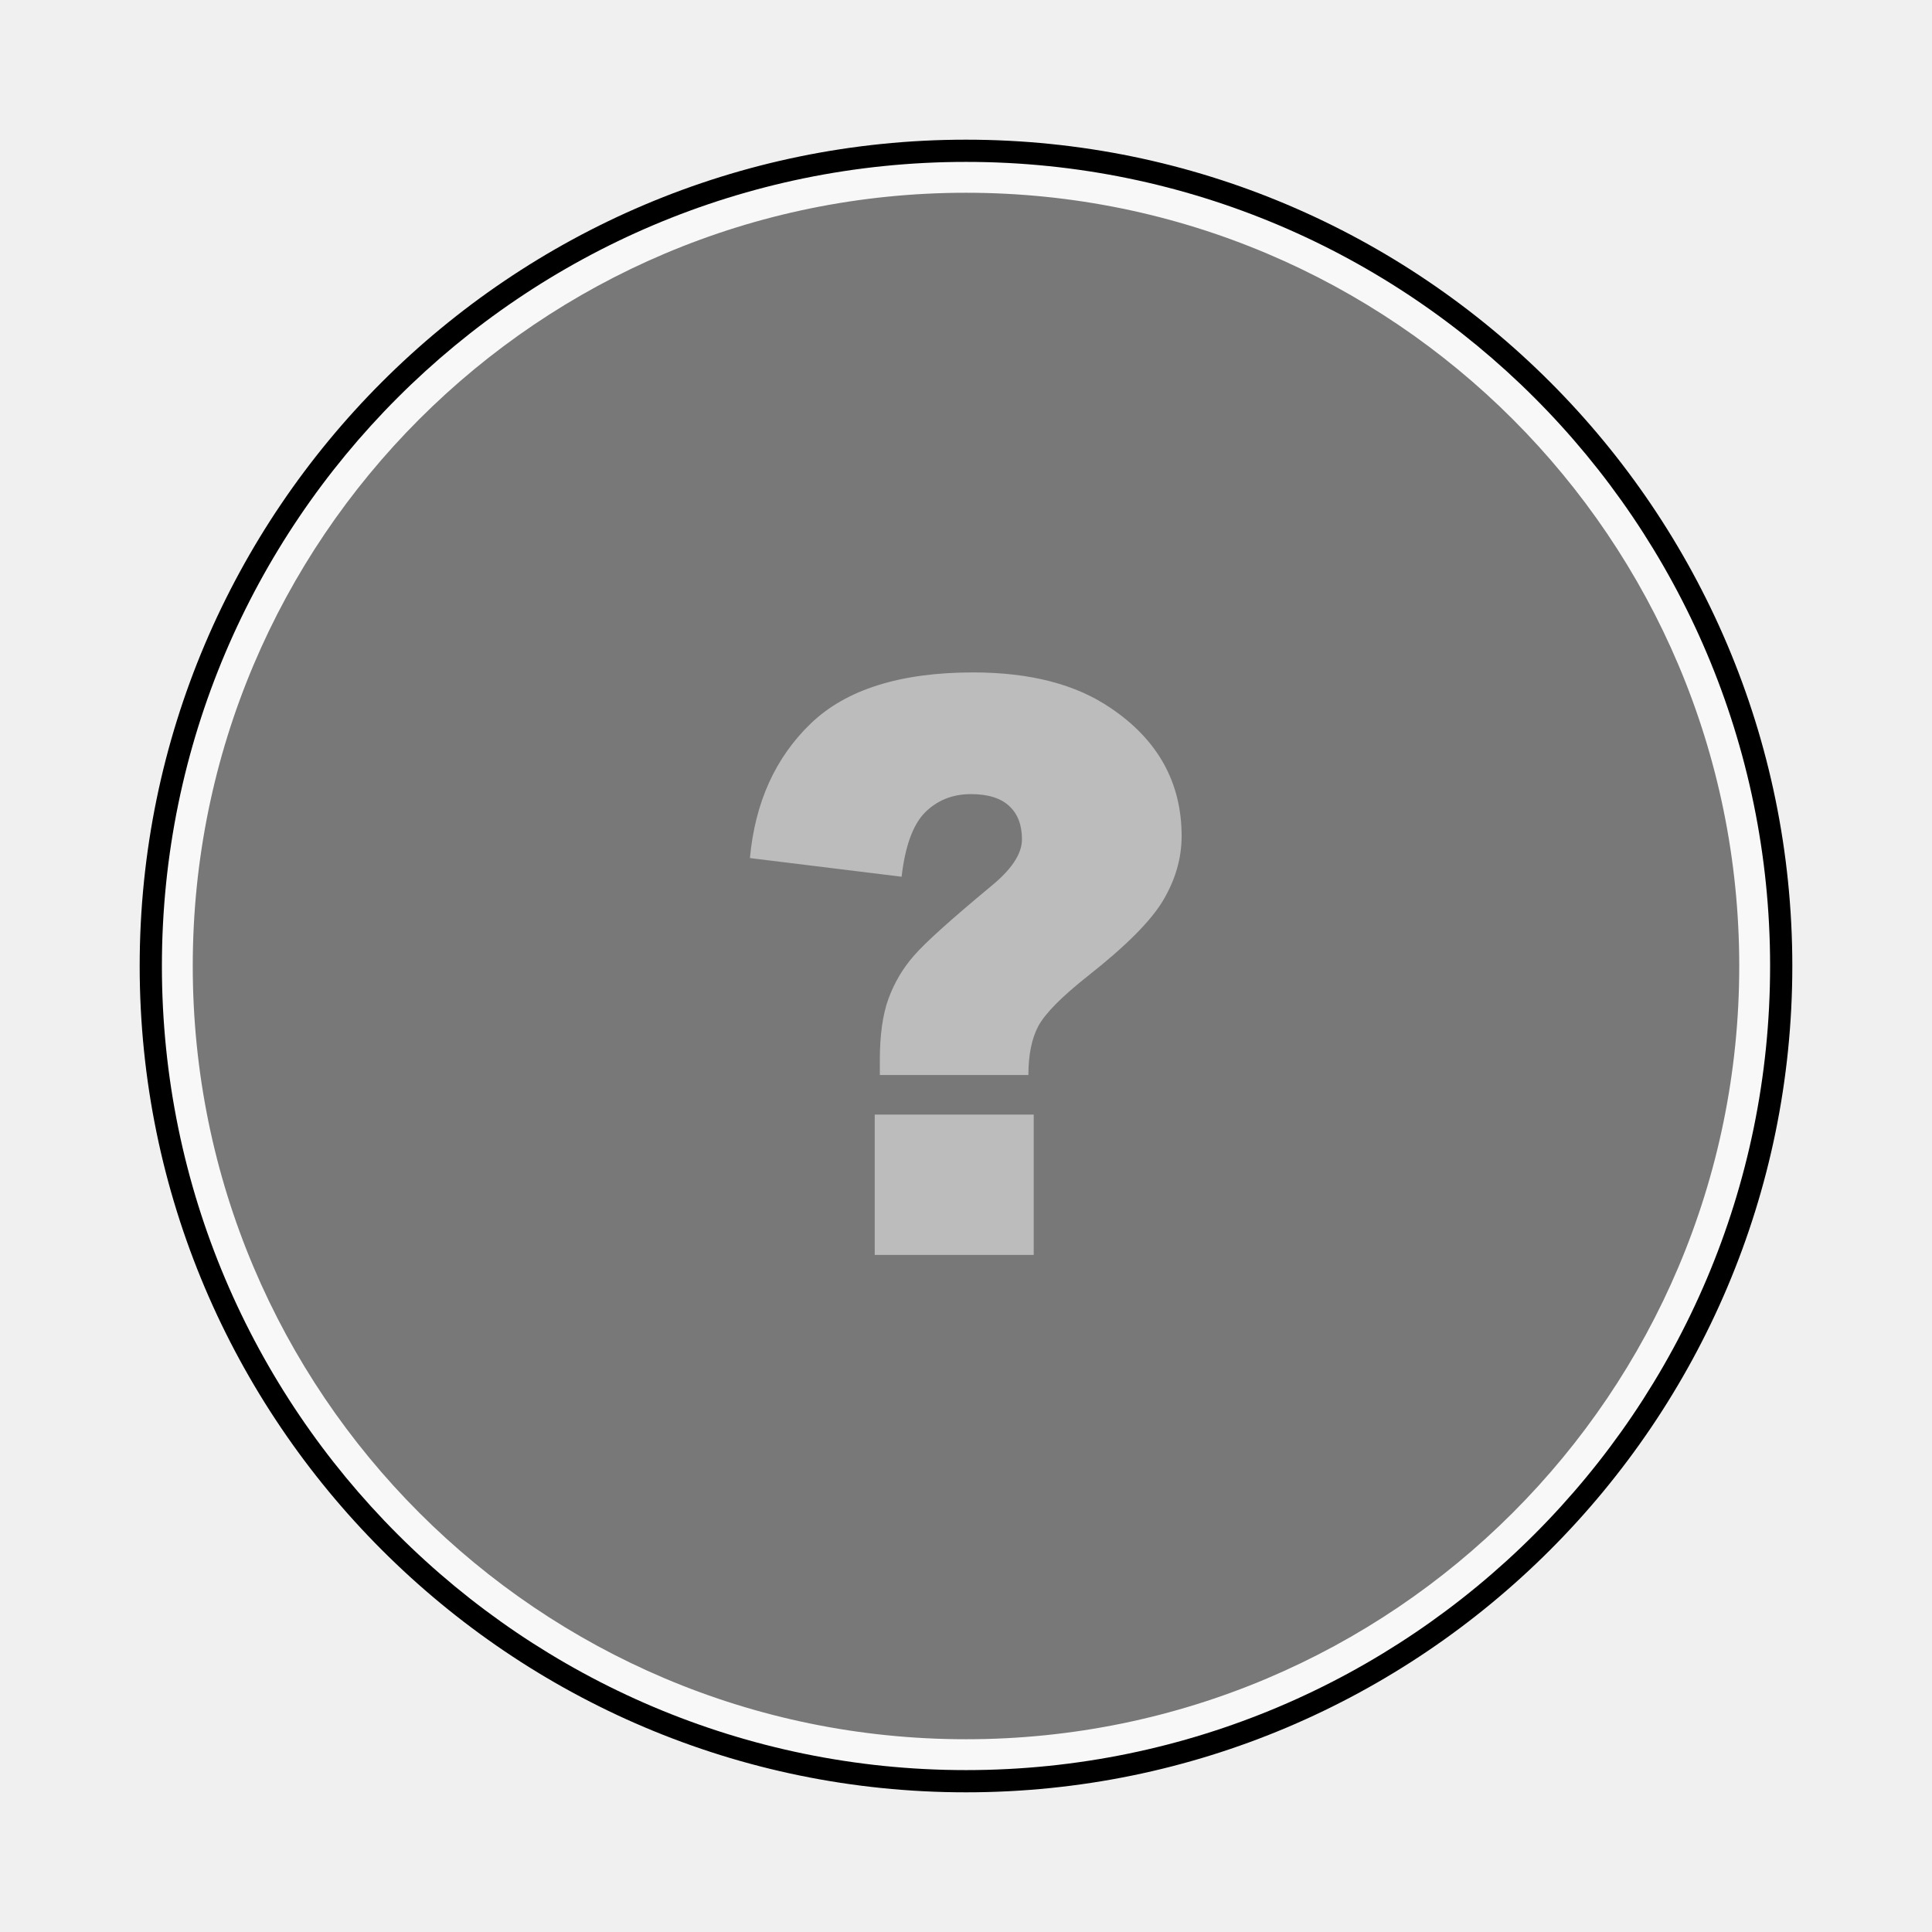
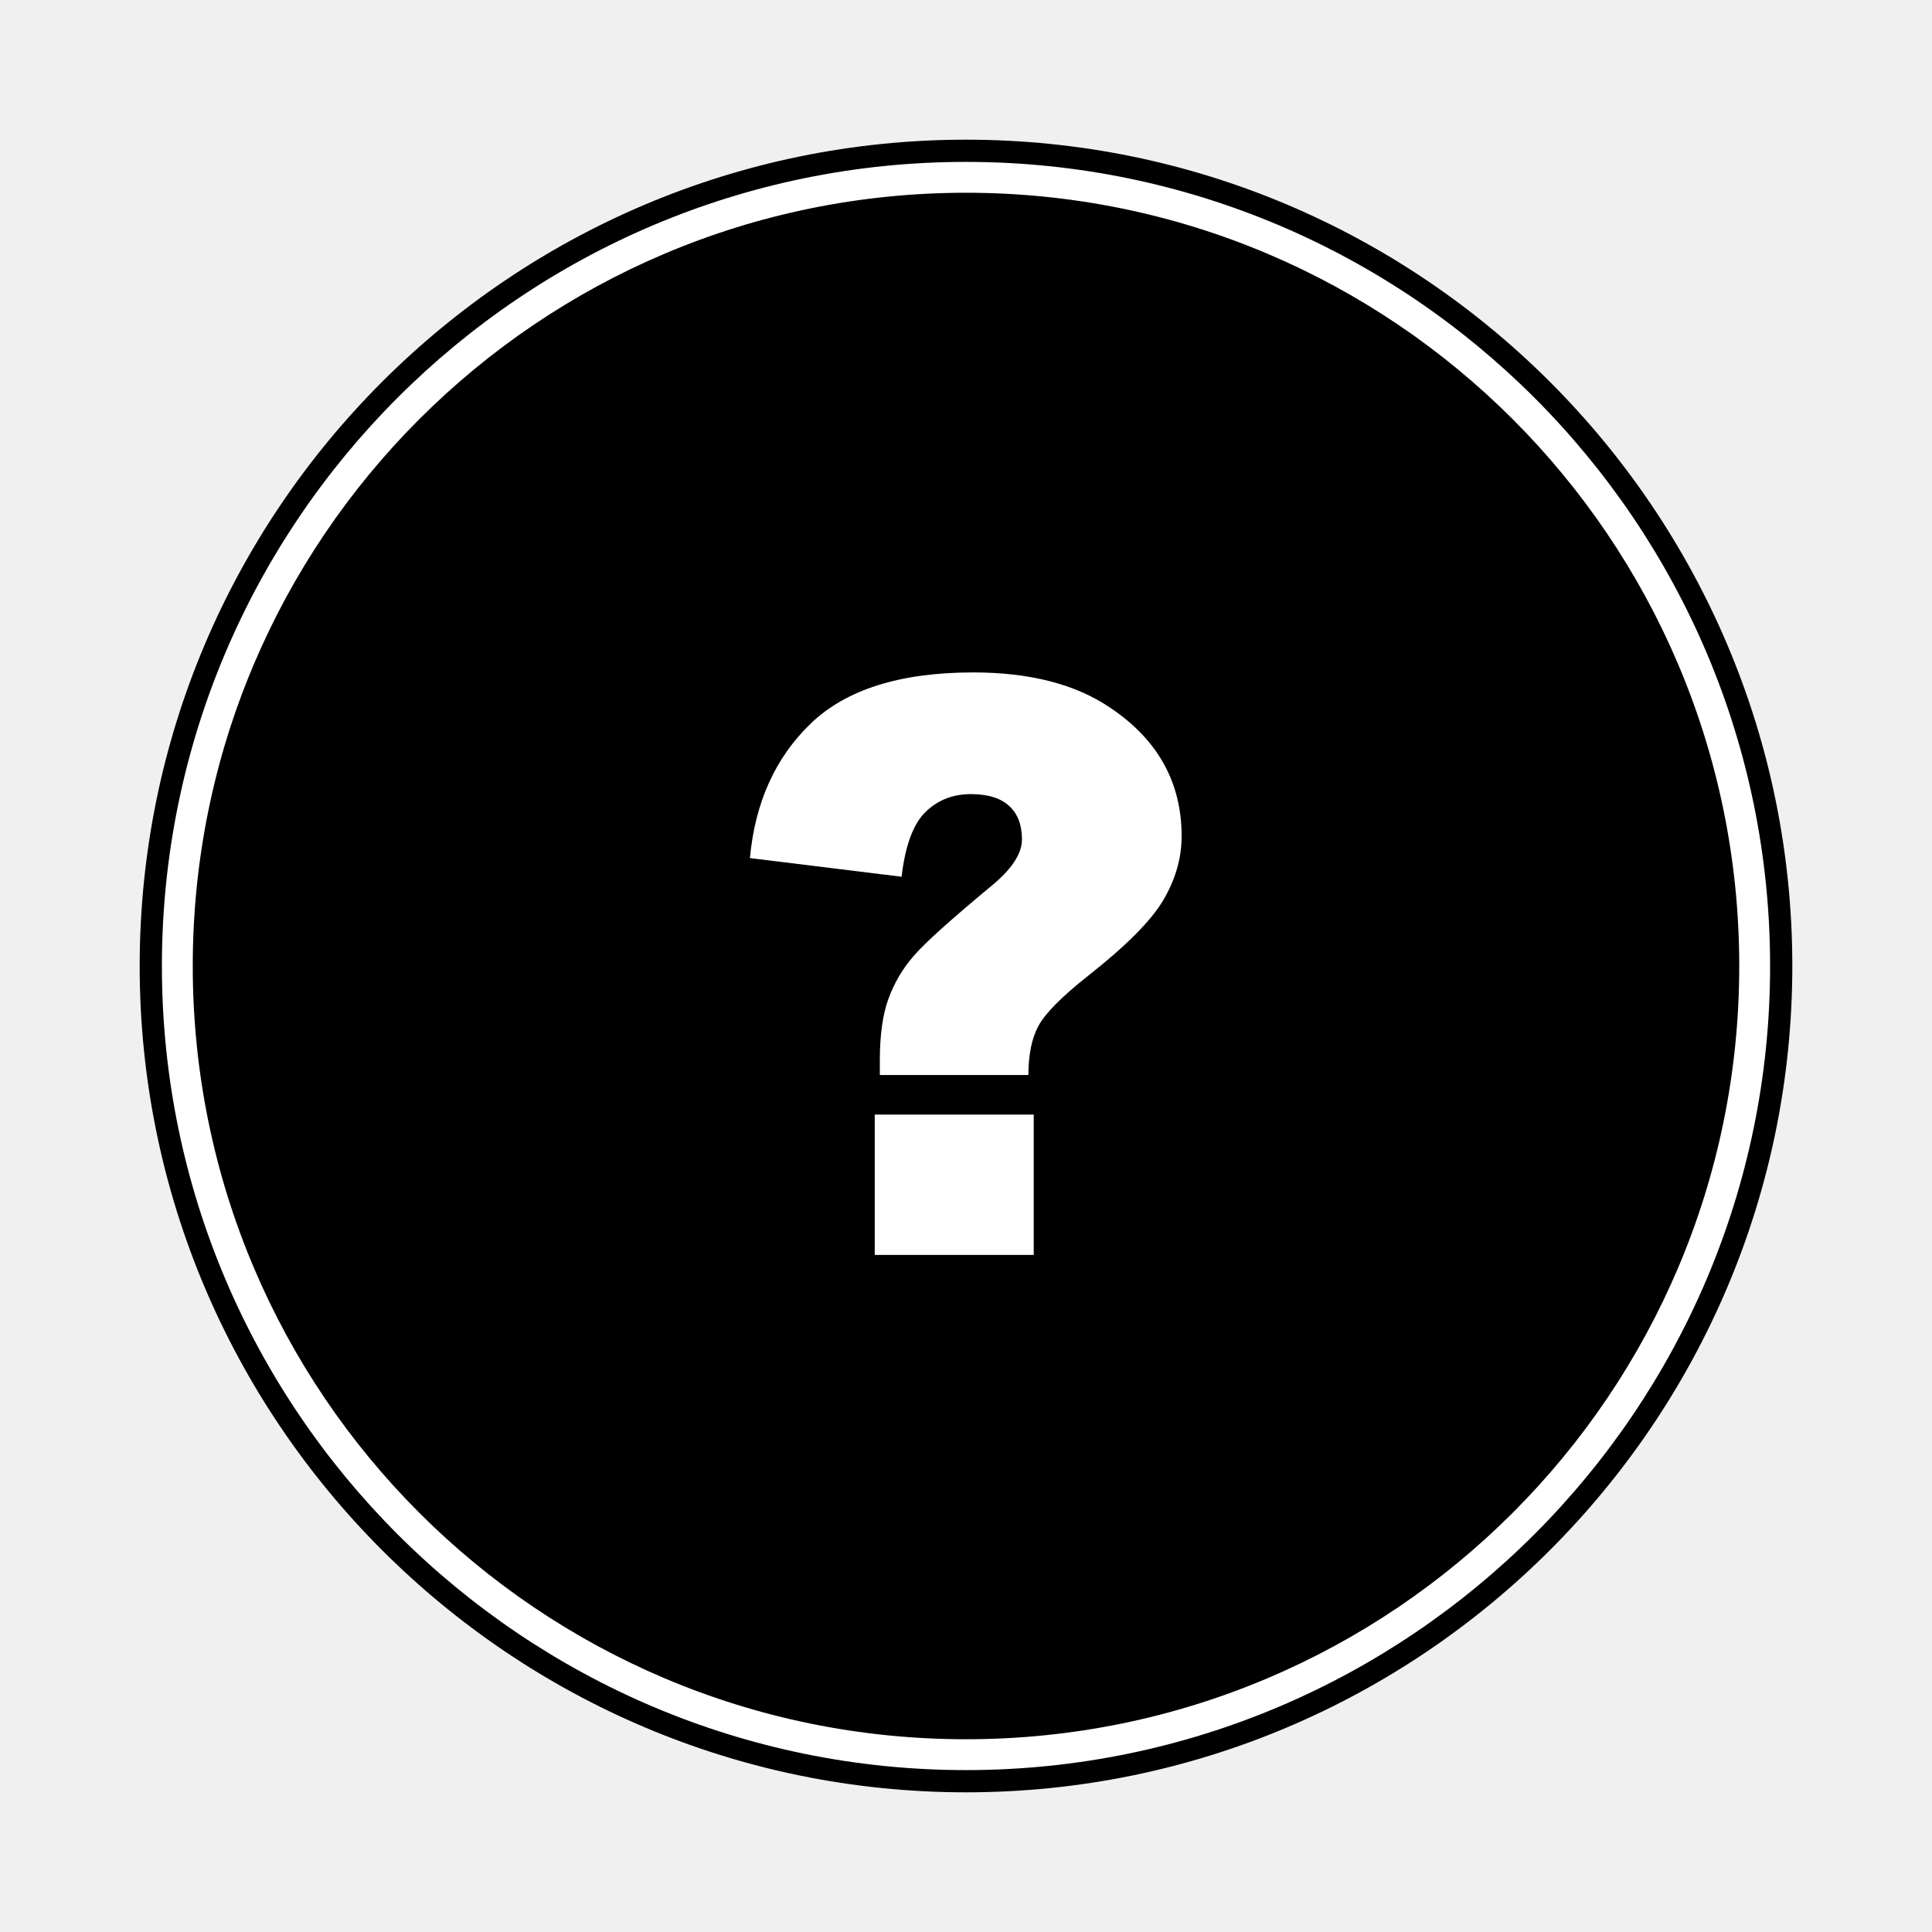
<svg xmlns="http://www.w3.org/2000/svg" version="1.1" id="Слой_1" x="0px" y="0px" viewBox="0 0 87 87" style="enable-background:new 0 0 87 87;" xml:space="preserve">
  <style type="text/css">
- 	.st0{opacity:0.5;}
+ 	.st0{opacity:1;}
	.st1{fill:#FFFFFF;}
- 	.st2{opacity:0.5;fill:#FFFFFF;}
+ 	.st2{opacity:1;fill:#FFFFFF;}
	.st3{fill:url(#SVGID_00000154413755808204339280000011294830959768692405_);}
	.st4{fill:#C77618;}
	.st5{fill:url(#SVGID_00000029726784666910761780000002874604660899591069_);}
	.st6{fill:url(#SVGID_00000144307029633705069040000012731937999329167778_);}
	.st7{fill:url(#SVGID_00000019671019779986974060000011058616193025405073_);}
	.st8{opacity:0.5;fill:#00D405;}
	.st9{fill:url(#SVGID_00000059303530052702250180000011842457954534470807_);}
	.st10{fill:url(#SVGID_00000071523709478157896280000006781252685639861174_);}
	.st11{fill:url(#SVGID_00000039131647126981633500000007268000458707038397_);}
	.st12{fill:#2E4593;}
	.st13{fill:#FCF5FF;}
	.st14{fill:#F42525;}
	.st15{opacity:0.61;}
	.st16{opacity:0.26;}
	.st17{opacity:0.45;}
	.st18{fill:#FFFFFF;stroke:#000000;stroke-miterlimit:10;}
	.st19{fill:#28292B;}
	.st20{fill:#FFF915;}
	.st21{fill:#DD3131;}
	.st22{fill:#E53030;}
	.st23{fill:#25BBEF;}
	.st24{fill:#E83434;}
	.st25{fill:#9E1C29;}
	.st26{fill:#000101;}
	.st27{fill:#C4B130;}
	.st28{fill:#408F6E;}
	.st29{fill:#3D5BA9;}
	.st30{fill:#CBCACA;}
	.st31{fill:#C0B531;}
	.st32{fill:#CB414D;}
	.st33{fill:#DE6BA9;}
	.st34{fill:#F6D491;}
	.st35{fill:#4653A4;}
	.st36{fill:#FF9A15;}
	.st37{fill:#37AA41;}
	.st38{fill:#2D3A8E;}
	.st39{fill:#DB2E2E;}
	.st40{fill:#17B3DD;}
	.st41{fill:url(#SVGID_00000055709272737366461320000007650966281875823261_);}
	.st42{fill:url(#SVGID_00000010308493944466549120000004760000953409712033_);}
	.st43{fill:url(#SVGID_00000178922358528507634450000017253872930224382138_);}
	.st44{fill:url(#SVGID_00000180335406507379933070000018293826196649023423_);}
	.st45{fill:url(#SVGID_00000082354717335931825930000003880950403892194947_);}
	.st46{fill:url(#SVGID_00000125566378290499525670000009089843528445475206_);}
	.st47{fill:url(#SVGID_00000152965075481183701630000017985439585981778057_);}
	.st48{fill:url(#SVGID_00000062900586168037882930000017235011416197826221_);}
	.st49{fill:url(#SVGID_00000092447813695433234520000015948808111411146154_);}
	.st50{fill:url(#SVGID_00000044156054313748215690000018136522085028440720_);}
	.st51{fill:url(#SVGID_00000154427126330676651710000008944991201259569558_);}
	.st52{fill:url(#SVGID_00000159439981147304334790000012384179277834383789_);}
	.st53{fill:url(#SVGID_00000161590740182104374920000005348279418364748430_);}
	.st54{fill:url(#SVGID_00000124881752835221722770000016170633501599835322_);}
	.st55{fill:url(#SVGID_00000158728300576342955040000004753407111108970666_);}
	.st56{fill:url(#SVGID_00000163773626950662379520000001274478223022080143_);}
	.st57{fill:url(#SVGID_00000037684322346455457260000007935917802585362833_);}
	.st58{fill:url(#SVGID_00000014610593680541984080000003914383035976075160_);}
	.st59{fill:url(#SVGID_00000166663338961982538260000009674578237064804765_);}
	.st60{fill:url(#SVGID_00000006698318593595643430000002527311113711230349_);}
	.st61{fill:url(#SVGID_00000022535624241968679510000000843728441353297805_);}
	.st62{fill:url(#SVGID_00000063616219609958914620000011196208114253549480_);}
	.st63{fill:url(#SVGID_00000163778498864755067340000014252141219631944853_);}
	.st64{fill:#FFEF00;}
	.st65{fill:url(#SVGID_00000101067102195259223850000001803750615584925611_);}
	.st66{fill:url(#SVGID_00000036967324354505093220000015935001301873699000_);}
	.st67{fill:url(#SVGID_00000083787083703087711340000018203281446046394544_);}
	.st68{fill:url(#SVGID_00000083767137169923947810000009435562343195548311_);}
	.st69{fill:url(#SVGID_00000103255716918097912110000000648990474534750137_);}
	.st70{fill:url(#SVGID_00000042003249511525102410000004286612636182962562_);}
	.st71{fill:url(#SVGID_00000040553386646443592000000014519417237505388448_);}
	.st72{fill:url(#SVGID_00000089576533319519403760000015376467299176468654_);}
	.st73{fill:url(#SVGID_00000148637977181946541430000007774454792911526058_);}
	.st74{fill:url(#SVGID_00000164516219391895685700000000104496434460871315_);}
	.st75{fill:url(#SVGID_00000166674483689891662230000003484810402410816954_);}
	.st76{fill:url(#SVGID_00000172424534743945238760000012136665149320923264_);}
	.st77{fill:url(#SVGID_00000148632639370091463720000003346753356043746234_);}
	.st78{fill:url(#SVGID_00000150097537248633066510000009754962927688351617_);}
	.st79{fill:url(#SVGID_00000047742775025477797070000005118417587016521869_);}
	.st80{fill:url(#SVGID_00000126320713333682720370000000695368128047476883_);}
	.st81{fill:url(#SVGID_00000157997964992379470400000014848363100990823319_);}
	.st82{fill:url(#SVGID_00000174577164443010675990000000756958233809191073_);}
	.st83{fill:url(#SVGID_00000170268364994300523600000003442227052203836555_);}
	.st84{fill:url(#SVGID_00000032627925706996549050000016990480158808222850_);}
	.st85{fill:url(#SVGID_00000153696240393892350000000002335591991211612570_);}
	.st86{fill:url(#SVGID_00000162321965222815535930000002068359780491633312_);}
	.st87{fill:url(#SVGID_00000170273923725049105680000012297812669044661920_);}
	.st88{fill:url(#SVGID_00000005957660087531968760000013349730553941465997_);}
	.st89{fill:url(#SVGID_00000107567499139687684190000000342716956085154947_);}
	.st90{fill:url(#SVGID_00000109751755487387864520000001450915006406311580_);}
	.st91{fill:url(#SVGID_00000007399024714401494100000003760813573275338418_);}
	.st92{fill:url(#SVGID_00000019670545675341048680000013720731162357924003_);}
	.st93{fill:url(#SVGID_00000148662133738929516600000010303639323662815135_);}
	.st94{fill:url(#SVGID_00000067230524441809974090000000122765344877698481_);}
	.st95{fill:url(#SVGID_00000072980494306125807270000017421916275132617397_);}
	.st96{fill:url(#SVGID_00000047036065377723456560000000348071722265705133_);}
	.st97{fill:url(#SVGID_00000072981971452043894600000000048963056300756410_);}
	.st98{fill:url(#SVGID_00000062168451180640026420000008738170770838218395_);}
	.st99{fill:url(#SVGID_00000145754545186750285500000001812274385309491081_);}
	.st100{fill:url(#SVGID_00000178924375259334505470000014865111415566814910_);}
	.st101{fill:url(#SVGID_00000022538543516525603320000011943393454375934341_);}
	.st102{fill:url(#SVGID_00000160186626886051388390000005651478208684892071_);}
	.st103{fill:url(#SVGID_00000066495660684286877340000018385574908069383296_);}
	.st104{fill:url(#SVGID_00000095300153090190112480000000497865929503417235_);}
	.st105{fill:url(#SVGID_00000126287130833529301640000017201410939911763121_);}
	.st106{fill:url(#SVGID_00000012438214563183530960000014365662878515782810_);}
	.st107{fill:url(#SVGID_00000082369979255772925790000012749951479870759330_);}
	.st108{fill:url(#SVGID_00000085229016224512124430000015426746563546950549_);}
	.st109{fill:url(#SVGID_00000114754689816366976000000016885247668490613181_);}
	.st110{fill:url(#SVGID_00000086663216241613006600000014564939153211622820_);}
	.st111{fill:url(#SVGID_00000183210401570105815820000015563466607022767509_);}
	.st112{fill:url(#SVGID_00000080915165941863219560000005544139874140193713_);}
	.st113{fill:url(#SVGID_00000047056764231155214000000003222453356633833376_);}
	.st114{fill:url(#SVGID_00000183217881171032260460000006845232165331685040_);}
	.st115{fill:url(#SVGID_00000019680686214835280960000010750224482103233457_);}
	.st116{fill:url(#SVGID_00000176733209091702926920000014119795831081209510_);}
	.st117{fill:url(#SVGID_00000101085596452281369330000001529241631633390010_);}
	.st118{fill:url(#SVGID_00000150081532000148466030000014887971098594075302_);}
	.st119{fill:url(#SVGID_00000029025821158225410680000007130375374401184389_);}
	.st120{fill:url(#SVGID_00000130633061888247612880000010509533895013705348_);}
	.st121{fill:url(#SVGID_00000033346107271225255870000011293462324074949285_);}
	.st122{fill:url(#SVGID_00000121273881976296723810000008892326002665527454_);}
	.st123{fill:url(#SVGID_00000178191100929653098120000007755468448596715421_);}
	.st124{fill:url(#SVGID_00000107574913656201498720000008387670441489227412_);}
	.st125{fill:url(#SVGID_00000023258008631969997350000002112023300823428273_);}
	.st126{fill:url(#SVGID_00000166659728375212802520000000932859502497401758_);}
	.st127{fill:url(#SVGID_00000168803992238259804340000010368874641989980813_);}
	.st128{fill:url(#SVGID_00000144329547262910967720000007819769800430309273_);}
	.st129{fill:url(#SVGID_00000137104740631682865270000001106751953552613804_);}
	.st130{fill:url(#SVGID_00000171700815553056909460000005771578743253756805_);}
	.st131{fill:url(#SVGID_00000038399458719272851560000007238619661158917770_);}
	.st132{fill:url(#SVGID_00000063606625559914013340000005724226935432075174_);}
	.st133{fill:url(#SVGID_00000053509819002272163620000001814266393242777478_);}
	.st134{fill:url(#SVGID_00000120546588455469756680000000943861631644296842_);}
	.st135{fill:url(#SVGID_00000177458340926221423700000006269387984591163783_);}
	.st136{fill:url(#SVGID_00000117674389064755873410000000209497146763077792_);}
	.st137{fill:url(#SVGID_00000081642934860634337690000004335552867869268145_);}
	.st138{fill:url(#SVGID_00000088094885487398812320000008550450992336675513_);}
	.st139{fill:url(#SVGID_00000055688122821982252180000008902796772275730563_);}
	.st140{fill:url(#SVGID_00000119830305150463047150000017661087300560664723_);}
	.st141{fill:url(#SVGID_00000096019157754036242690000014300454532900959896_);}
	.st142{fill:url(#SVGID_00000151516869356244406830000006316062427982203813_);}
	.st143{fill:url(#SVGID_00000097460348679349400770000016769889250891737517_);}
	.st144{fill:url(#SVGID_00000057842919818158972380000016867561516004927162_);}
	.st145{fill:url(#SVGID_00000006669149862185842290000014880678449271472774_);}
	.st146{fill:url(#SVGID_00000030445644310394600030000010033769560870549657_);}
	.st147{fill:url(#SVGID_00000082331004368493264460000011028554334877533353_);}
	.st148{fill:url(#SVGID_00000117663849067332928310000017857242648326616986_);}
	.st149{fill:url(#SVGID_00000091013183095977375290000013053439874874404533_);}
	.st150{fill:url(#SVGID_00000157286460812100916310000012015001330581446034_);}
	.st151{fill:url(#SVGID_00000096049088885591081580000012957224541719300275_);}
	.st152{fill:url(#SVGID_00000027590599560739378030000017117462488011475113_);}
	.st153{fill:url(#SVGID_00000036227782570639523480000009885614619689278642_);}
	.st154{fill:url(#SVGID_00000126295218405794146860000008971609847397185965_);}
	.st155{fill:url(#SVGID_00000033363910144432632230000012118175970777718695_);}
	.st156{fill:url(#SVGID_00000122721375630145616030000007787707147342883496_);}
	.st157{fill:url(#SVGID_00000147913069037539545780000011467362244441198754_);}
	.st158{fill:url(#SVGID_00000153706667183238367080000008680796409788478103_);}
	.st159{fill:url(#SVGID_00000091003771906743424040000015682204337460102561_);}
	.st160{fill:url(#SVGID_00000182530506957917204770000012676333918635587502_);}
	.st161{fill:url(#SVGID_00000110462251371115807480000012066753177079171233_);}
	.st162{fill:url(#SVGID_00000042717802234847453650000015347124374617476273_);}
	.st163{fill:url(#SVGID_00000010271919450334241970000004932761939631749557_);}
	.st164{fill:url(#SVGID_00000179612283453844547750000017421133553946776216_);}
	.st165{fill:url(#SVGID_00000103242948767747785670000001937718966555011976_);}
	.st166{fill:url(#SVGID_00000129907818661799554400000007080985979363307198_);}
	.st167{fill:url(#SVGID_00000107547633359642606370000018172742615580893066_);}
	.st168{fill:url(#SVGID_00000034058471070979451910000002534687687412062375_);}
	.st169{fill:url(#SVGID_00000088123568167374256240000000857835904281721491_);}
	.st170{fill:url(#SVGID_00000168806364005948142520000012612353092238984836_);}
	.st171{fill:url(#SVGID_00000169538444820662433430000016935416252165298838_);}
	.st172{fill:url(#SVGID_00000061438613365163265750000016704807186179216769_);}
	.st173{fill:url(#SVGID_00000086661789548221262330000014972668943135176834_);}
	.st174{fill:url(#SVGID_00000023282999240247446320000011269948451480738181_);}
	.st175{fill:url(#SVGID_00000025434907253919244240000010611153058415458222_);}
	.st176{fill:url(#SVGID_00000132792180191774195750000001726927309491393207_);}
	.st177{fill:url(#SVGID_00000072278620181707848680000002503442498463648932_);}
	.st178{fill:url(#SVGID_00000127003567567264343630000006115513479800635573_);}
	.st179{fill:url(#SVGID_00000014599950378215497820000011990090034682382997_);}
	.st180{fill:url(#SVGID_00000080181336741936296060000014442417961849778827_);}
	.st181{fill:url(#SVGID_00000101077053615847056000000012235696910691141251_);}
	.st182{fill:url(#SVGID_00000148624012836290767770000014640346000713431424_);}
	.st183{fill:url(#SVGID_00000097476491840198460580000014702310381316872127_);}
	.st184{fill:url(#SVGID_00000076569336728233002510000015740403090698121612_);}
	.st185{fill:url(#SVGID_00000121968483341877854380000003673055137264674180_);}
	.st186{fill:url(#SVGID_00000063593569633442180760000004284538934150867390_);}
	.st187{fill:url(#SVGID_00000080915972538255059280000016037954535752871342_);}
	.st188{fill:url(#SVGID_00000176028371662163414360000006930624714217948549_);}
	.st189{fill:url(#SVGID_00000149365077053581750330000000332547800595228828_);}
	.st190{fill:url(#SVGID_00000103986093036699861540000011302128271301210278_);}
	.st191{fill:url(#SVGID_00000166652609561782783230000005422278263080907912_);}
	.st192{fill:url(#SVGID_00000068640064041262582260000005303085750106174339_);}
	.st193{fill:url(#SVGID_00000078763683788308332940000004823116061354817700_);}
	.st194{fill:url(#SVGID_00000165935349847107608940000017298025791436954814_);}
	.st195{fill:url(#SVGID_00000154421906127696551420000011303340598803803795_);}
	.st196{fill:url(#SVGID_00000005249924519951920310000002940878694021237922_);}
	.st197{fill:url(#SVGID_00000051352556178660401750000018431159853346155930_);}
	.st198{fill:url(#SVGID_00000172421223534183102360000013584930642740948894_);}
	.st199{fill:url(#SVGID_00000183231760715247481750000000852761368071316113_);}
	.st200{fill:url(#SVGID_00000097470801691264281750000013199611506480770948_);}
	.st201{fill:url(#SVGID_00000109002154203412326860000000116370674695936650_);}
	.st202{fill:url(#SVGID_00000086692122736363536820000005235133036575612034_);}
	.st203{fill:url(#SVGID_00000168817821464182758140000014527039929346009529_);}
	.st204{fill:url(#SVGID_00000022534872465795046690000001752931501175082648_);}
	.st205{fill:url(#SVGID_00000009586296352995793790000015541414957901560494_);}
	.st206{fill:url(#SVGID_00000012441823496125748240000014609928983304552594_);}
	.st207{fill:url(#SVGID_00000148624209864889062600000015592871016931408822_);}
	.st208{fill:url(#SVGID_00000106147092750207399960000004538211396068762546_);}
	.st209{fill:url(#SVGID_00000080918565930219650310000004942436773671040676_);}
	.st210{fill:url(#SVGID_00000101085478157945327660000014853581687195056792_);}
	.st211{fill:url(#SVGID_00000146492937466215780980000006464068576787077277_);}
	.st212{fill:url(#SVGID_00000003792315123356614310000012193112101586454167_);}
	.st213{fill:url(#SVGID_00000003797347679471867190000002807875220072463775_);}
	.st214{fill:url(#SVGID_00000028301651339197272950000003451741584246922665_);}
	.st215{fill:url(#SVGID_00000153672559851574474720000010820289093425983383_);}
	.st216{fill:url(#SVGID_00000036941622368328839320000001785960474709675691_);}
	.st217{fill:url(#SVGID_00000006694211607356328380000007898898380840058793_);}
	.st218{fill:url(#SVGID_00000062177022272634035020000003072280657270134422_);}
	.st219{fill:url(#SVGID_00000013155982682515815470000011579429362438869692_);}
	.st220{fill:url(#SVGID_00000171704658390305597950000008375306595760344255_);}
	.st221{fill:url(#SVGID_00000097478412227043288120000006666035484663518132_);}
	.st222{fill:url(#SVGID_00000156554626946787419410000008164661526577621406_);}
	.st223{fill:url(#SVGID_00000034785114191857287860000001589861897901601952_);}
	.st224{fill:url(#SVGID_00000013876363503232627390000009288946188829466251_);}
	.st225{fill:url(#SVGID_00000178173024350020002570000014103584511311171773_);}
	.st226{fill:url(#SVGID_00000111885442675696249450000016955461143585801895_);}
	.st227{fill:url(#SVGID_00000098917080591471129490000007350309482727609516_);}
	.st228{fill:url(#SVGID_00000132781835191511836850000009222478955814417828_);}
	.st229{fill:url(#SVGID_00000056416389513789625840000017373887454077494439_);}
	.st230{fill:url(#SVGID_00000169527534863549855560000006260797012667247518_);}
	.st231{fill:url(#SVGID_00000116930735301020421300000007602807836979537343_);}
	.st232{fill:url(#SVGID_00000173148629844959068940000008878799238139280039_);}
	.st233{fill:url(#SVGID_00000171709051857567378940000008444453138451195294_);}
	.st234{fill:url(#SVGID_00000129205815557651128880000013492722198012558746_);}
	.st235{fill:url(#SVGID_00000014595997289140465320000013122809151148198036_);}
	.st236{fill:url(#SVGID_00000158742991765402381930000009698503488170034064_);}
	.st237{fill:url(#SVGID_00000098218958014698809670000008662406481123821701_);}
	.st238{fill:url(#SVGID_00000097467054253542254850000006561334768143711139_);}
	.st239{fill:#E81944;}
	.st240{fill:#FEFEFE;}
	.st241{fill:#56B34A;}
	.st242{fill:#CEB42B;}
	.st243{fill:#4497B1;}
	.st244{fill:#BC0030;}
	.st245{fill:#50B63F;}
	.st246{fill:#4893E2;}
	.st247{fill:#E72818;}
	.st248{fill:#51B857;}
	.st249{fill:#E22B2B;}
	.st250{fill:#248E31;}
	.st251{fill:#34A53E;}
	.st252{fill:#E52525;}
	.st253{fill:#00AFCA;}
	.st254{fill:#FEC50C;}
	.st255{fill:#006500;}
	.st256{fill:#FF0515;}
	.st257{fill:#FFFC00;}
	.st258{fill:#6B3606;}
	.st259{fill:#FF0A1C;}
	.st260{fill:#003499;}
	.st261{fill:#F7EB1C;}
	.st262{fill:#218F36;}
	.st263{fill:#43AF50;}
	.st264{fill:#FDFFFF;}
	.st265{fill:#3C5EBF;}
	.st266{fill:url(#SVGID_00000154411259706575046000000002266650180389555095_);}
	.st267{fill:url(#SVGID_00000041984821557120250280000007996560582183100863_);}
</style>
  <g>
    <g>
      <g class="st0">
        <circle cx="43.5" cy="43.5" r="35.52" />
        <path class="st1" d="M43.5,8.68c19.23,0,34.82,15.59,34.82,34.82c0,19.23-15.59,34.82-34.82,34.82S8.68,62.73,8.68,43.5     C8.68,24.27,24.27,8.68,43.5,8.68 M43.5,7.29C23.53,7.29,7.29,23.53,7.29,43.5S23.53,79.71,43.5,79.71     c19.97,0,36.21-16.24,36.21-36.21S63.47,7.29,43.5,7.29L43.5,7.29z" />
      </g>
      <g>
        <path class="st2" d="M46.31,48.41h-6.69v-0.67c0-1.14,0.13-2.06,0.39-2.77c0.26-0.71,0.64-1.36,1.15-1.94     c0.51-0.59,1.66-1.62,3.44-3.1c0.95-0.77,1.42-1.48,1.42-2.13s-0.19-1.15-0.57-1.5c-0.38-0.36-0.96-0.54-1.73-0.54     c-0.83,0-1.52,0.28-2.07,0.83c-0.54,0.55-0.89,1.51-1.05,2.89l-6.83-0.84c0.23-2.51,1.15-4.53,2.74-6.06     c1.59-1.53,4.03-2.3,7.31-2.3c2.56,0,4.62,0.53,6.19,1.6c2.14,1.44,3.2,3.37,3.2,5.77c0,1-0.28,1.96-0.83,2.89     c-0.55,0.93-1.68,2.06-3.38,3.4c-1.19,0.94-1.93,1.69-2.24,2.26C46.46,46.76,46.31,47.5,46.31,48.41z M39.39,50.19h7.16v6.32     h-7.16V50.19z" />
      </g>
    </g>
    <g>
      <path d="M43.5,7.29c19.97,0,36.21,16.24,36.21,36.21S63.47,79.71,43.5,79.71c-19.97,0-36.21-16.24-36.21-36.21    S23.53,7.29,43.5,7.29 M43.5,6.29C22.98,6.29,6.29,22.98,6.29,43.5S22.98,80.71,43.5,80.71S80.71,64.02,80.71,43.5    S64.02,6.29,43.5,6.29L43.5,6.29z" />
    </g>
  </g>
</svg>
